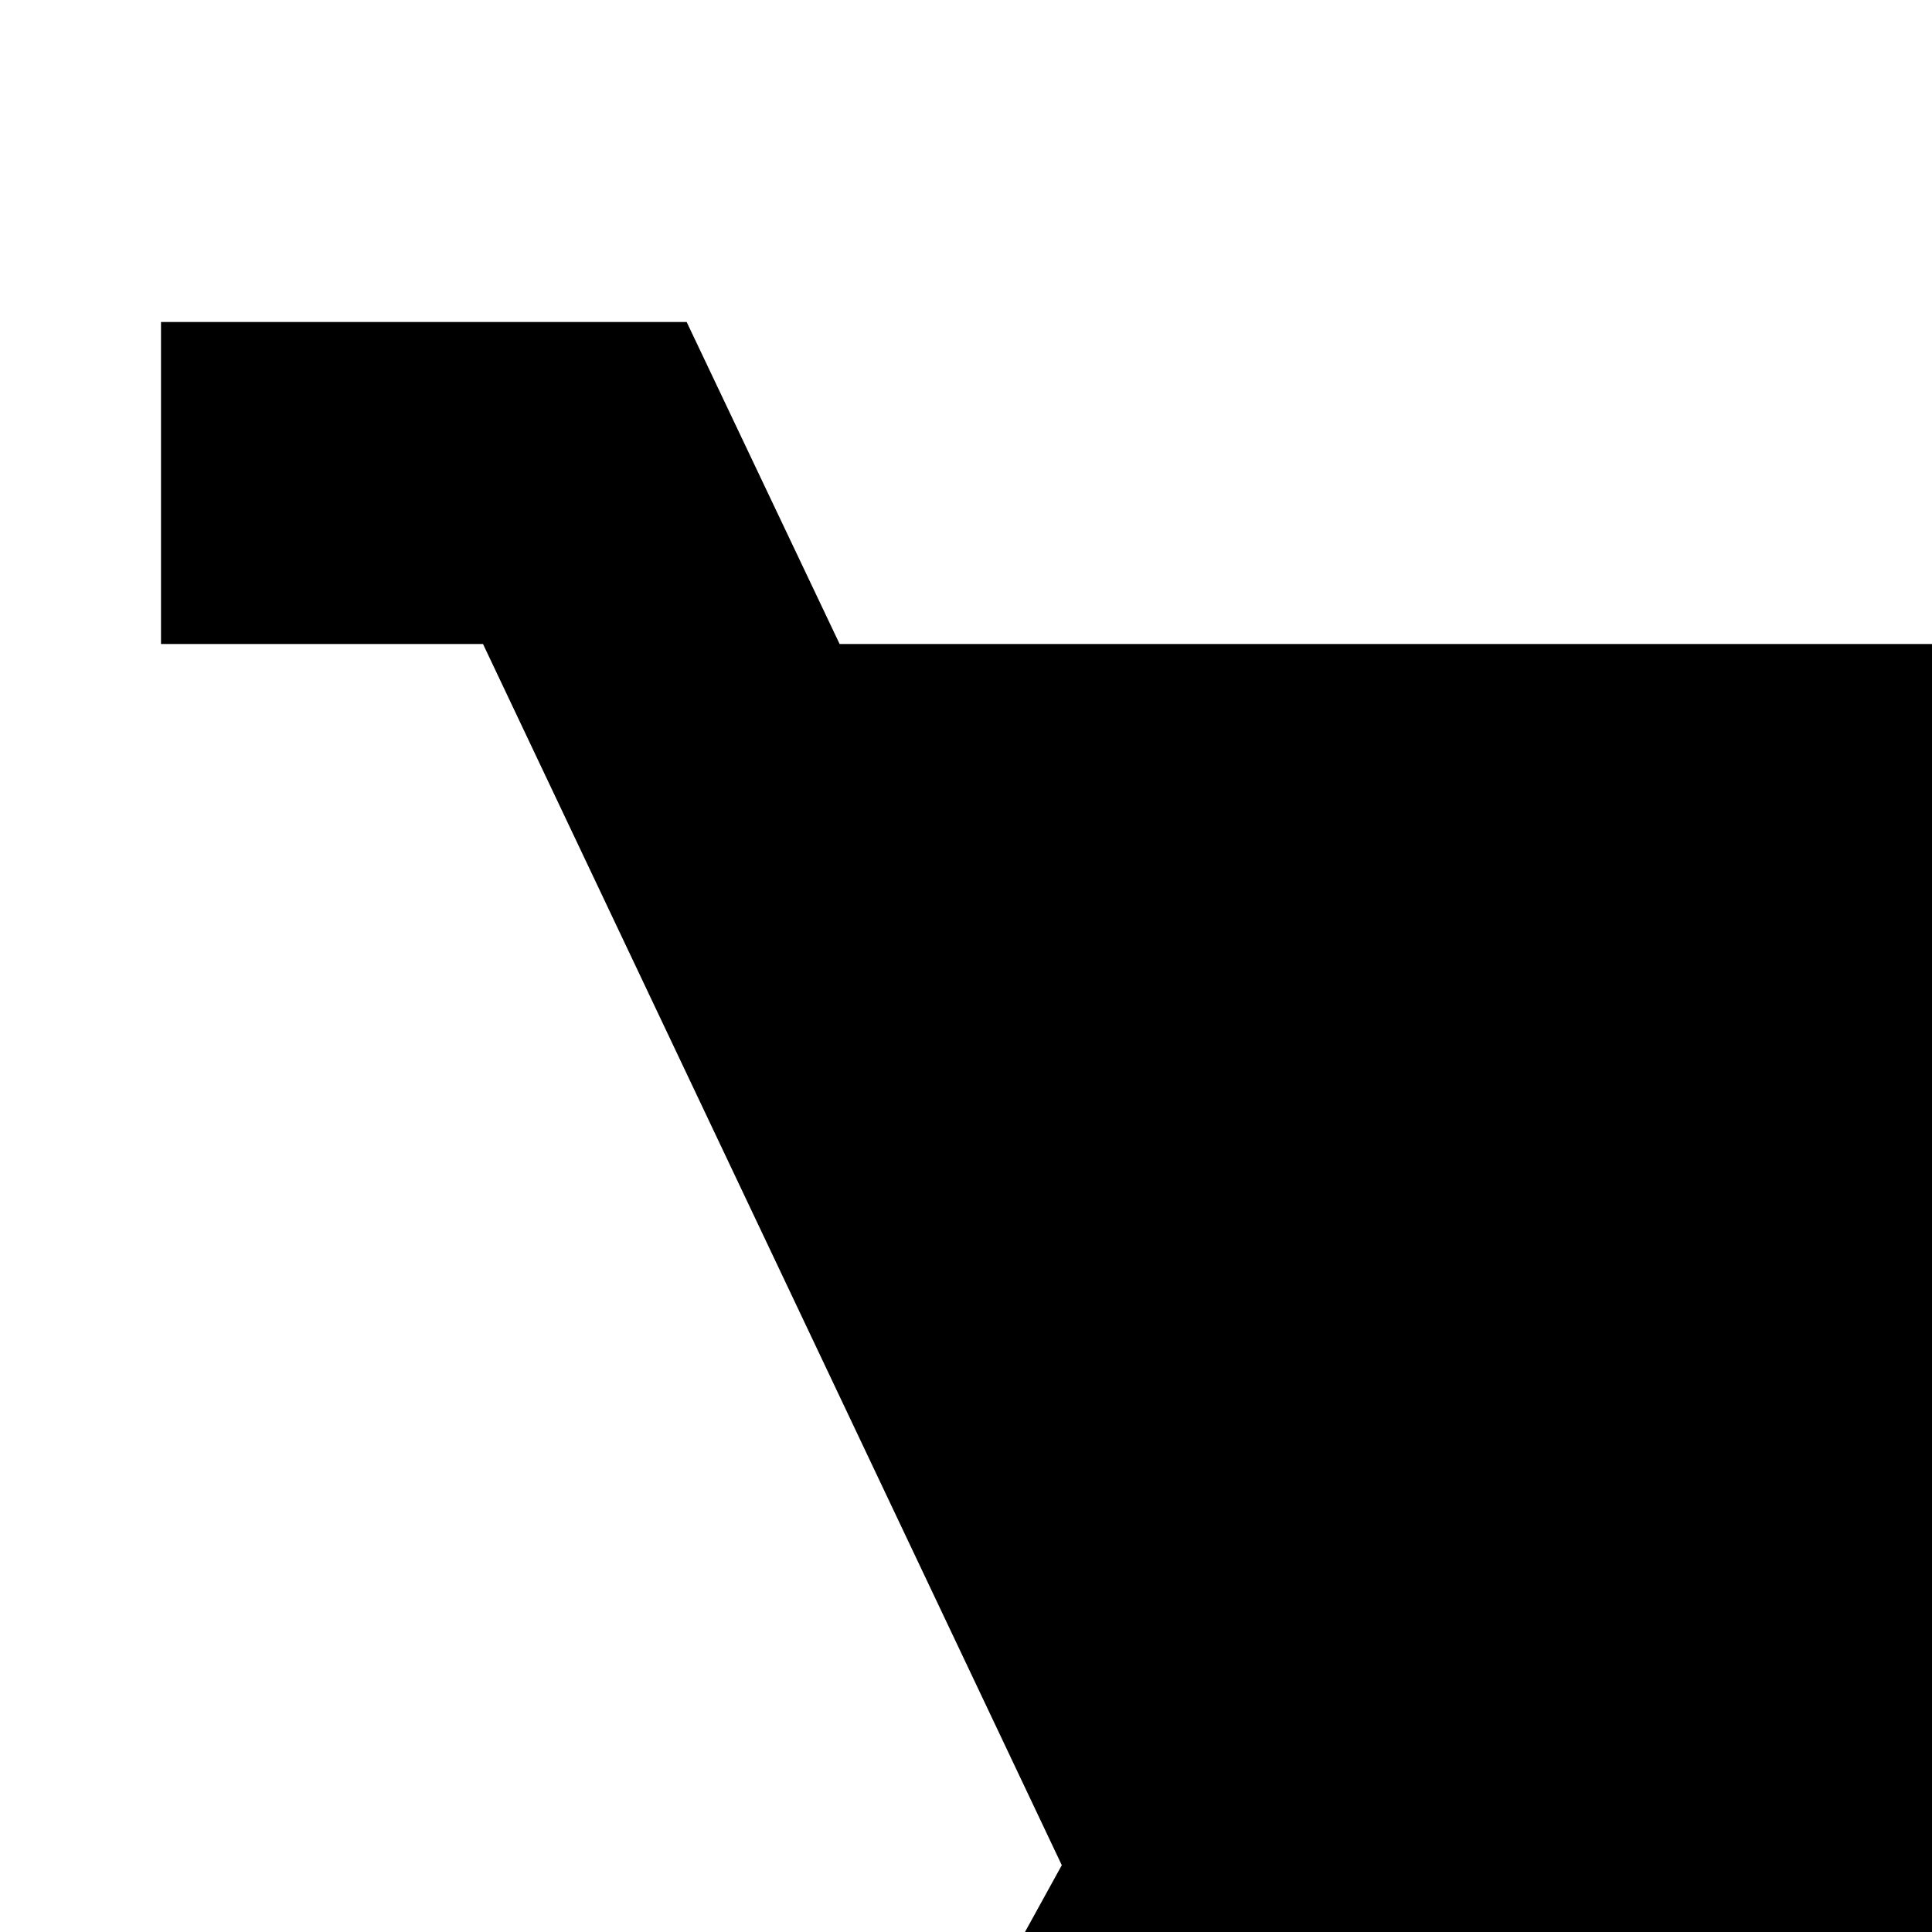
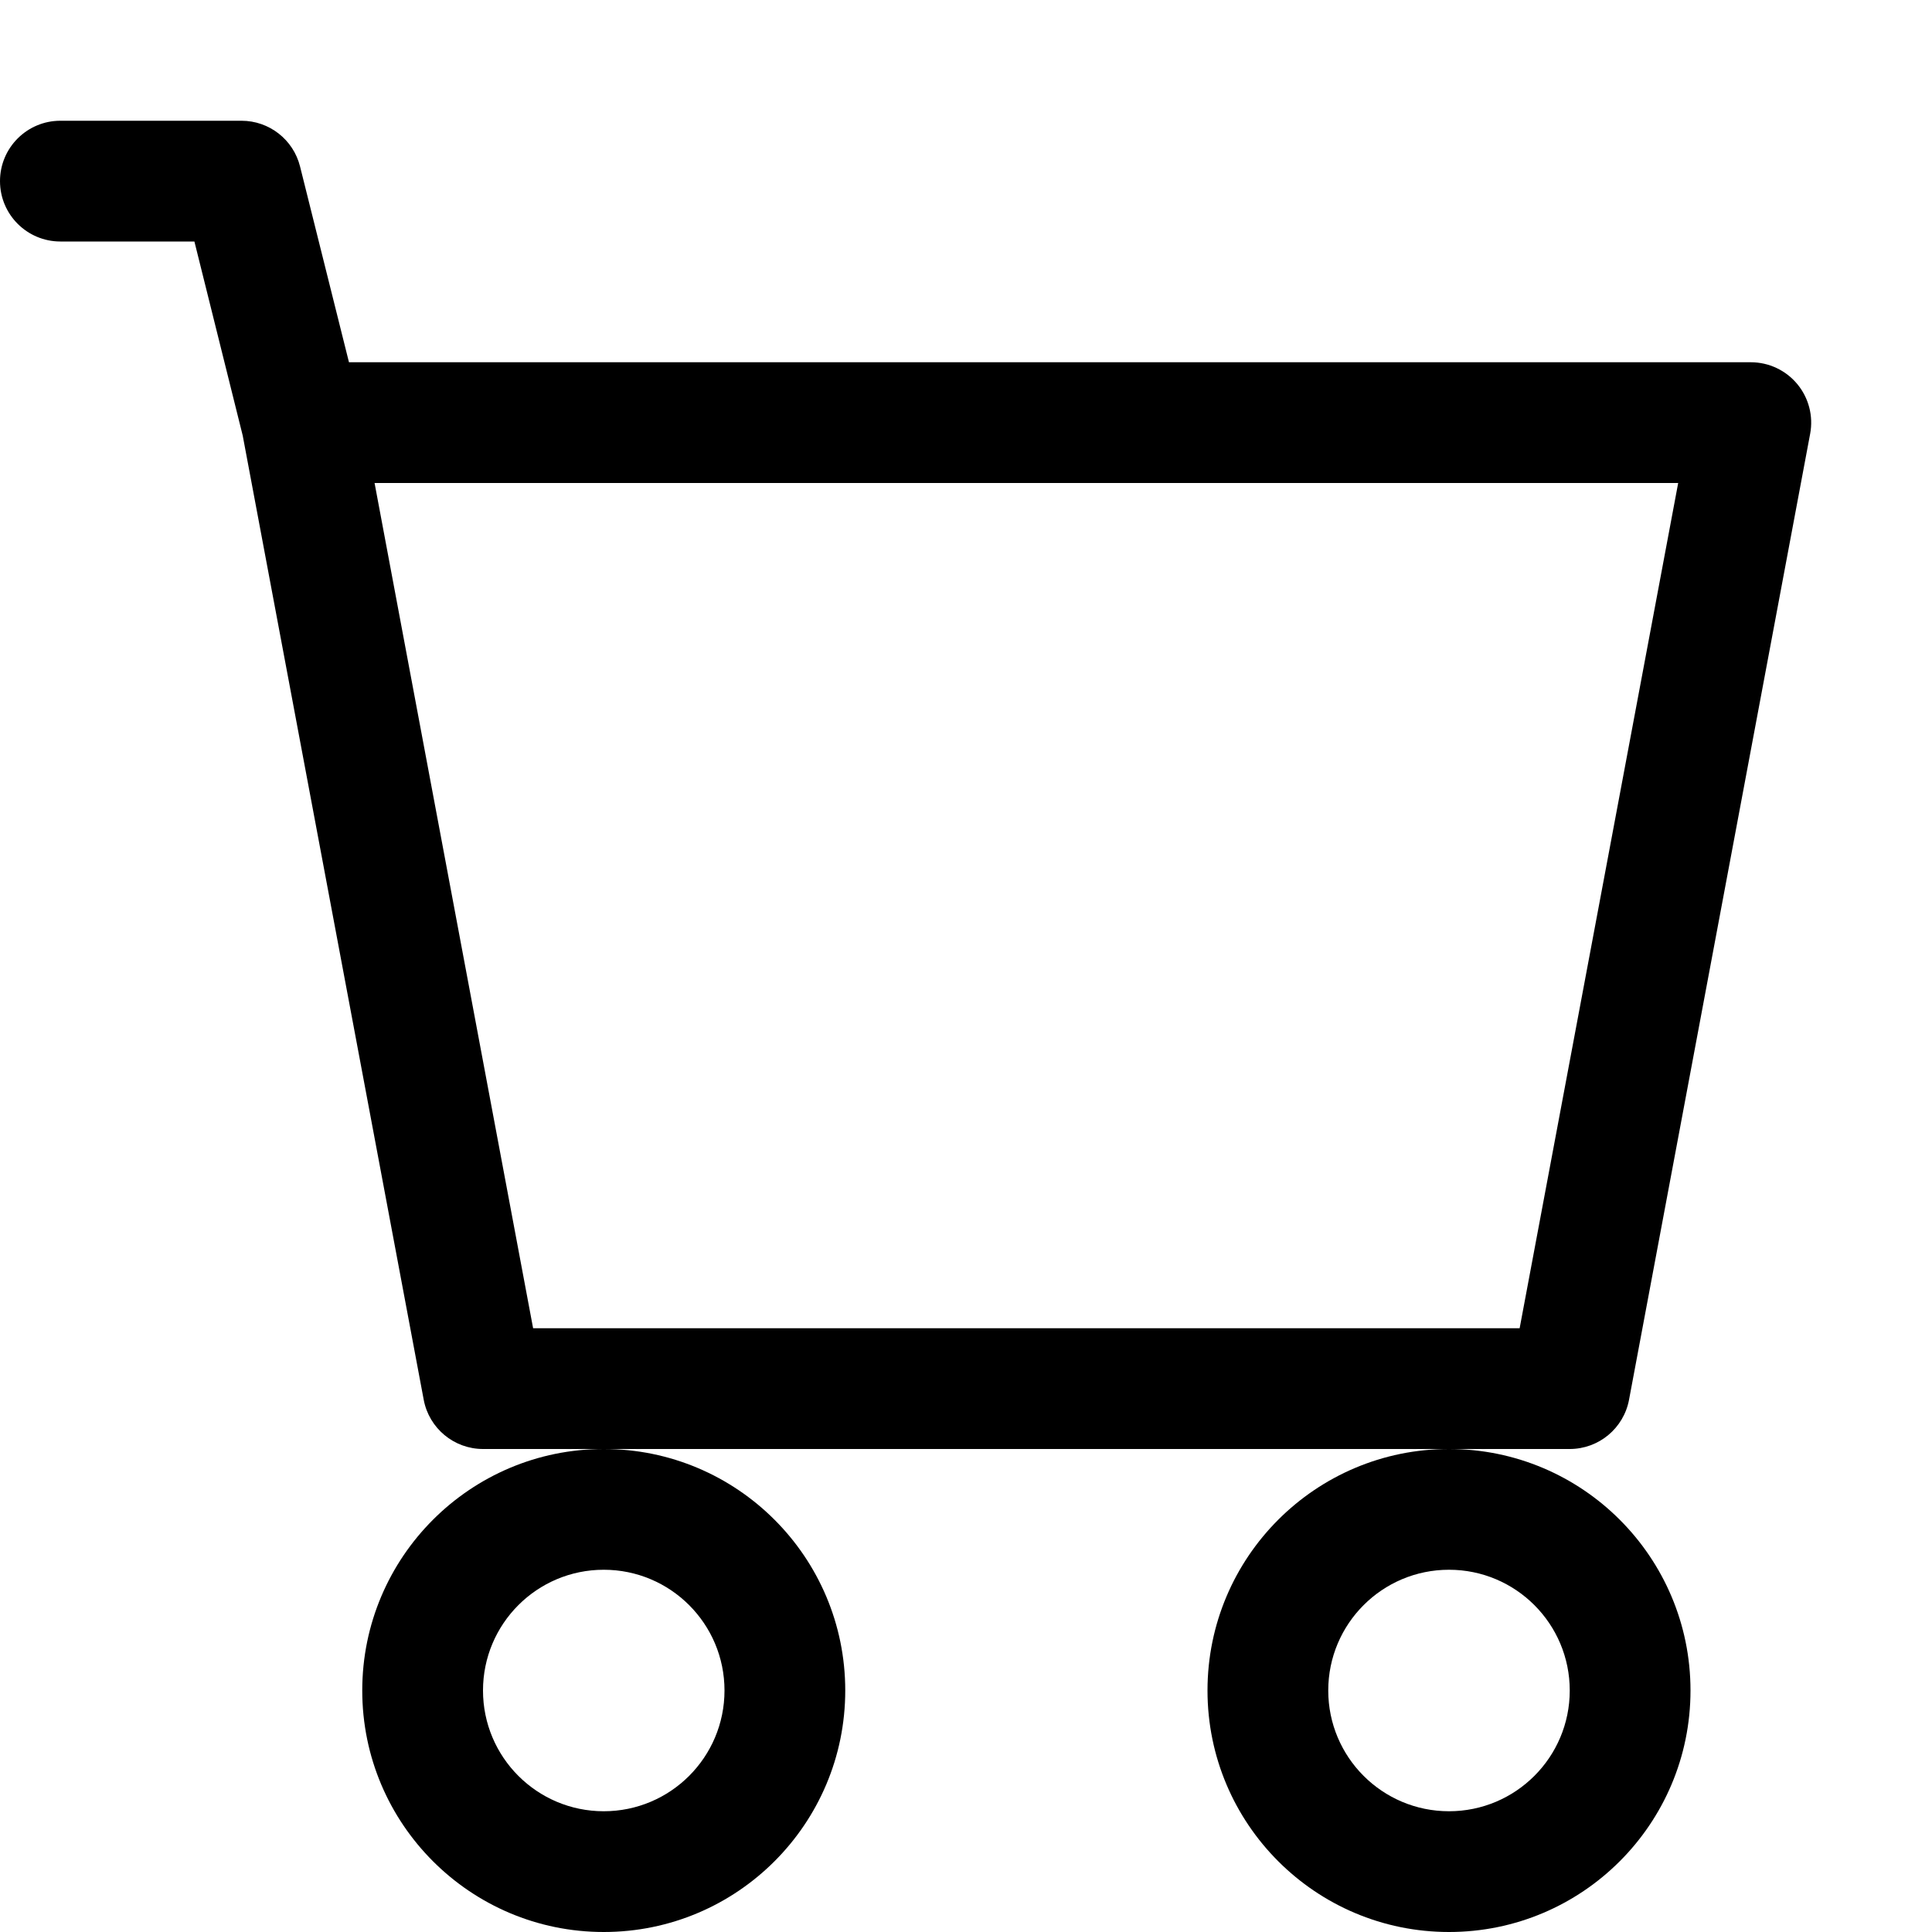
- <svg xmlns="http://www.w3.org/2000/svg" width="24" height="24" viewBox="0 0 24 24">
-   <path d="M14 36c-2.21 0-3.98 1.79-3.98 4s1.77 4 3.98 4 4-1.79 4-4-1.79-4-4-4zm-12-32v4h4l7.19 15.17-2.7 4.9c-.31.58-.49 1.23-.49 1.93 0 2.21 1.79 4 4 4h24v-4h-23.15c-.28 0-.5-.22-.5-.5 0-.09.02-.17.06-.24l1.79-3.26h14.9c1.5 0 2.81-.83 3.5-2.06l7.15-12.98c.16-.28.25-.61.25-.96 0-1.11-.9-2-2-2h-29.57l-1.9-4h-6.53zm32 32c-2.21 0-3.98 1.79-3.98 4s1.77 4 3.98 4 4-1.79 4-4-1.79-4-4-4z" />
-   <path d="M0 0h48v48h-48z" fill="none" />
+ <svg xmlns="http://www.w3.org/2000/svg" width="16" height="16" fill="currentColor" class="bi bi-cart" viewBox="0 0 16 16">
+   <path d="M0 1.5A.5.5 0 0 1 .5 1H2a.5.5 0 0 1 .485.379L2.89 3H14.5a.5.5 0 0 1 .491.592l-1.5 8A.5.5 0 0 1 13 12H4a.5.5 0 0 1-.491-.408L2.01 3.607 1.61 2H.5a.5.5 0 0 1-.5-.5zM3.102 4l1.313 7h8.17l1.313-7H3.102zM5 12a2 2 0 1 0 0 4 2 2 0 0 0 0-4zm7 0a2 2 0 1 0 0 4 2 2 0 0 0 0-4zm-7 1a1 1 0 1 1 0 2 1 1 0 0 1 0-2zm7 0a1 1 0 1 1 0 2 1 1 0 0 1 0-2z" />
</svg>
